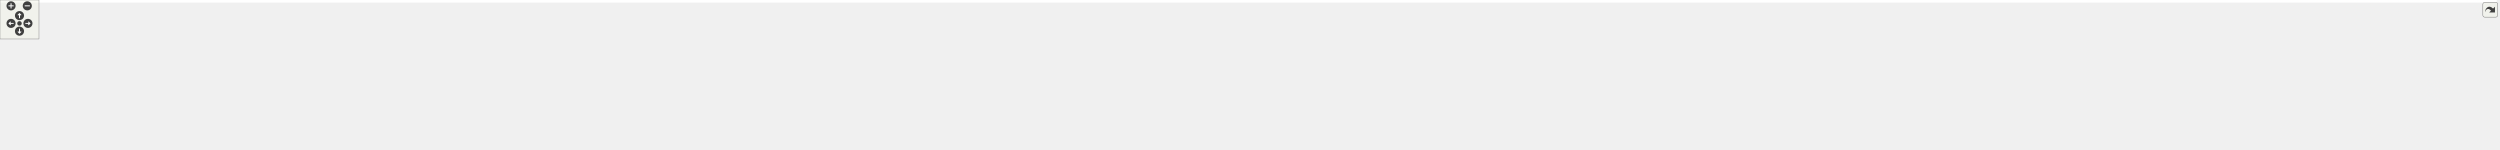
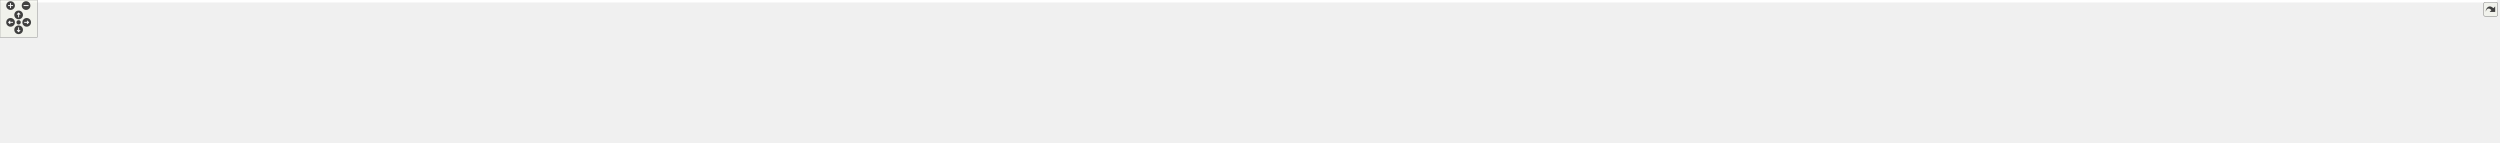
<svg xmlns="http://www.w3.org/2000/svg" xmlns:xlink="http://www.w3.org/1999/xlink" id="main" version="1.1" xml:space="preserve">
  <style type="text/css">
.edge:hover path { stroke: red; }
.edge:hover polygon { stroke: red; fill: red; }
</style>
  <defs>
    <circle id="rim" cx="0" cy="0" r="7" />
    <circle id="rim2" cx="0" cy="0" r="3.5" />
    <g id="zoomPlus">
      <use xlink:href="#rim" fill="#404040">
        <set attributeName="fill" to="#808080" begin="zoomplus.mouseover" end="zoomplus.mouseout" />
      </use>
      <path d="M-4,0h8M0,-4v8" fill="none" stroke="white" stroke-width="1.5" pointer-events="none" />
    </g>
    <g id="zoomMin">
      <use xlink:href="#rim" fill="#404040">
        <set attributeName="fill" to="#808080" begin="zoomminus.mouseover" end="zoomminus.mouseout" />
      </use>
      <path d="M-4,0h8" fill="none" stroke="white" stroke-width="1.5" pointer-events="none" />
    </g>
    <g id="dirArrow">
      <path fill="none" stroke="white" stroke-width="1.5" d="M0,-3.0v7 M-2.5,-0.5L0,-3.0L2.5,-0.5" />
    </g>
    <g id="resetDef">
      <use xlink:href="#rim2" fill="#404040">
        <set attributeName="fill" to="#808080" begin="reset.mouseover" end="reset.mouseout" />
      </use>
    </g>
  </defs>
  <svg id="graph" class="graph">
    <g id="viewport">
-       <polygon fill="white" stroke="transparent" points="-4,4 -4,-169 3842.5,-169 3842.5,4 -4,4" />
+       <polygon fill="white" stroke="transparent" points="-4,4 -4,-169 4021.5,-169 4021.5,4 -4,4" />
      <g id="node1" class="node">
        <g id="a_node1">
          <a xlink:title=" ">
-             <polygon fill="#bfbfbf" stroke="black" points="1614,-134.5 1614,-164.5 1760,-164.5 1760,-134.5 1614,-134.5" />
-             <text text-anchor="start" x="1622" y="-152.5" font-family="Helvetica,sans-Serif" font-size="10.00">include/d/d_com/d_com</text>
-             <text text-anchor="middle" x="1687" y="-141.5" font-family="Helvetica,sans-Serif" font-size="10.00">_inf_game/d_com_inf_game.h</text>
+             <polygon fill="#bfbfbf" stroke="black" points="1681,-134.5 1681,-164.5 1827,-164.5 1827,-134.5 1681,-134.5" />
+             <text text-anchor="start" x="1689" y="-152.5" font-family="Helvetica,sans-Serif" font-size="10.00">include/d/d_com/d_com</text>
+             <text text-anchor="middle" x="1754" y="-141.5" font-family="Helvetica,sans-Serif" font-size="10.00">_inf_game/d_com_inf_game.h</text>
          </a>
        </g>
      </g>
      <g id="node2" class="node">
        <g id="a_node2">
          <a xlink:href="d__attention_8cpp.html" target="_top" xlink:title=" ">
            <polygon fill="white" stroke="black" points="295.5,-6 295.5,-25 402.5,-25 402.5,-6 295.5,-6" />
            <text text-anchor="middle" x="349" y="-13" font-family="Helvetica,sans-Serif" font-size="10.00">src/d/d_attention.cpp</text>
          </a>
        </g>
      </g>
      <g id="edge1" class="edge">
-         <path fill="none" stroke="midnightblue" d="M1603.13,-148.54C1314.32,-148.27 376.19,-143.87 332,-98 312.65,-77.91 332.14,-41.79 342.9,-25.23" />
-         <polygon fill="midnightblue" stroke="midnightblue" points="1603.54,-152.04 1613.54,-148.55 1603.54,-145.04 1603.54,-152.04" />
+         <path fill="none" stroke="midnightblue" d="M1670.54,-148.7C1372.89,-148.99 378.65,-146.34 332,-98 312.63,-77.93 332.13,-41.8 342.9,-25.23" />
+         <polygon fill="midnightblue" stroke="midnightblue" points="1670.83,-152.2 1680.83,-148.68 1670.83,-145.2 1670.83,-152.2" />
      </g>
      <g id="node3" class="node">
        <g id="a_node3">
          <a xlink:href="d__camera_8cpp.html" target="_top" xlink:title=" ">
            <polygon fill="white" stroke="black" points="479,-73 479,-92 581,-92 581,-73 479,-73" />
            <text text-anchor="middle" x="530" y="-80" font-family="Helvetica,sans-Serif" font-size="10.00">src/d/d_camera.cpp</text>
          </a>
        </g>
      </g>
      <g id="edge2" class="edge">
-         <path fill="none" stroke="midnightblue" d="M1603.58,-146.51C1383.31,-140.97 789.66,-124.01 595,-98 584.57,-96.61 573.34,-94.37 563.2,-92.07" />
-         <polygon fill="midnightblue" stroke="midnightblue" points="1603.7,-150.02 1613.79,-146.77 1603.88,-143.02 1603.7,-150.02" />
+         <path fill="none" stroke="midnightblue" d="M1670.34,-146.77C1440.57,-141.7 803.07,-125.52 595,-98 584.45,-96.61 573.09,-94.34 562.87,-92.01" />
+         <polygon fill="midnightblue" stroke="midnightblue" points="1670.57,-150.27 1680.64,-146.99 1670.72,-143.27 1670.57,-150.27" />
      </g>
      <g id="node4" class="node">
        <g id="a_node4">
          <a xlink:href="d__com__inf__game_8cpp.html" target="_top" xlink:title=" ">
            <polygon fill="white" stroke="black" points="563.5,-0.5 563.5,-30.5 682.5,-30.5 682.5,-0.5 563.5,-0.5" />
            <text text-anchor="start" x="571.5" y="-18.5" font-family="Helvetica,sans-Serif" font-size="10.00">src/d/d_com/d_com_inf</text>
            <text text-anchor="middle" x="623" y="-7.5" font-family="Helvetica,sans-Serif" font-size="10.00">_game.cpp</text>
          </a>
        </g>
      </g>
      <g id="edge3" class="edge">
-         <path fill="none" stroke="midnightblue" d="M1603.44,-147.53C1359.37,-144.29 662.56,-132.09 628,-98 610.34,-80.58 614.49,-48.89 618.88,-30.58" />
-         <polygon fill="midnightblue" stroke="midnightblue" points="1603.62,-151.03 1613.67,-147.66 1603.72,-144.03 1603.62,-151.03" />
+         <path fill="none" stroke="midnightblue" d="M1670.47,-147.78C1415.95,-145.18 665.04,-134.44 628,-98 610.31,-80.6 614.47,-48.91 618.87,-30.59" />
+         <polygon fill="midnightblue" stroke="midnightblue" points="1670.73,-151.28 1680.77,-147.88 1670.8,-144.28 1670.73,-151.28" />
      </g>
      <g id="node5" class="node">
        <g id="a_node5">
          <a xlink:href="d__file__sel__info_8cpp.html" target="_top" xlink:title=" ">
            <polygon fill="white" stroke="black" points="789.5,-67.5 789.5,-97.5 878.5,-97.5 878.5,-67.5 789.5,-67.5" />
            <text text-anchor="start" x="797.5" y="-85.5" font-family="Helvetica,sans-Serif" font-size="10.00">src/d/d_file/d_file</text>
            <text text-anchor="middle" x="834" y="-74.5" font-family="Helvetica,sans-Serif" font-size="10.00">_sel_info.cpp</text>
          </a>
        </g>
      </g>
      <g id="edge4" class="edge">
-         <path fill="none" stroke="midnightblue" d="M1603.52,-148.67C1457.46,-147.76 1146.51,-140.44 888,-98 884.93,-97.5 881.79,-96.89 878.64,-96.22" />
-         <polygon fill="midnightblue" stroke="midnightblue" points="1603.72,-152.17 1613.74,-148.73 1603.76,-145.17 1603.72,-152.17" />
+         <path fill="none" stroke="midnightblue" d="M1670.35,-149.26C1515.09,-149.44 1172.31,-143.97 888,-98 884.93,-97.5 881.79,-96.91 878.64,-96.24" />
+         <polygon fill="midnightblue" stroke="midnightblue" points="1670.75,-152.76 1680.75,-149.24 1670.74,-145.76 1670.75,-152.76" />
      </g>
      <g id="node6" class="node">
        <g id="a_node6">
          <a xlink:href="d__item_8cpp.html" target="_top" xlink:title=" ">
            <polygon fill="white" stroke="black" points="700.5,-6 700.5,-25 821.5,-25 821.5,-6 700.5,-6" />
            <text text-anchor="middle" x="761" y="-13" font-family="Helvetica,sans-Serif" font-size="10.00">src/d/d_item/d_item.cpp</text>
          </a>
        </g>
      </g>
      <g id="edge5" class="edge">
-         <path fill="none" stroke="midnightblue" d="M1603.85,-146.53C1385.86,-141 812.38,-124.05 781,-98 759.14,-79.85 758.98,-42.06 760.14,-25.09" />
-         <polygon fill="midnightblue" stroke="midnightblue" points="1603.88,-150.03 1613.96,-146.78 1604.05,-143.03 1603.88,-150.03" />
+         <path fill="none" stroke="midnightblue" d="M1670.41,-146.85C1440.77,-141.97 815.02,-126.14 781,-98 759.11,-79.89 758.96,-42.08 760.14,-25.09" />
+         <polygon fill="midnightblue" stroke="midnightblue" points="1670.64,-150.36 1680.71,-147.07 1670.79,-143.36 1670.64,-150.36" />
      </g>
      <g id="node7" class="node">
        <g id="a_node7">
          <a xlink:href="d__kankyo__rain_8cpp.html" target="_top" xlink:title=" ">
            <polygon fill="white" stroke="black" points="896.5,-67.5 896.5,-97.5 1023.5,-97.5 1023.5,-67.5 896.5,-67.5" />
            <text text-anchor="start" x="904.5" y="-85.5" font-family="Helvetica,sans-Serif" font-size="10.00">src/d/d_kankyo/d_kankyo</text>
            <text text-anchor="middle" x="960" y="-74.5" font-family="Helvetica,sans-Serif" font-size="10.00">_rain.cpp</text>
          </a>
        </g>
      </g>
      <g id="edge6" class="edge">
-         <path fill="none" stroke="midnightblue" d="M1603.39,-145.23C1478.7,-139.64 1236.83,-126.01 1033,-98 1029.93,-97.58 1026.79,-97.11 1023.63,-96.6" />
-         <polygon fill="midnightblue" stroke="midnightblue" points="1603.48,-148.74 1613.63,-145.68 1603.79,-141.75 1603.48,-148.74" />
+         <path fill="none" stroke="midnightblue" d="M1670.53,-146.07C1535.87,-141.39 1262.55,-128.71 1033,-98 1029.93,-97.59 1026.79,-97.13 1023.62,-96.63" />
+         <polygon fill="midnightblue" stroke="midnightblue" points="1670.66,-149.58 1680.77,-146.42 1670.9,-142.58 1670.66,-149.58" />
      </g>
      <g id="node8" class="node">
        <g id="a_node8">
          <a xlink:href="d__kankyo__wether_8cpp.html" target="_top" xlink:title=" ">
            <polygon fill="white" stroke="black" points="1041.5,-67.5 1041.5,-97.5 1168.5,-97.5 1168.5,-67.5 1041.5,-67.5" />
            <text text-anchor="start" x="1049.5" y="-85.5" font-family="Helvetica,sans-Serif" font-size="10.00">src/d/d_kankyo/d_kankyo</text>
            <text text-anchor="middle" x="1105" y="-74.5" font-family="Helvetica,sans-Serif" font-size="10.00">_wether.cpp</text>
          </a>
        </g>
      </g>
      <g id="edge7" class="edge">
-         <path fill="none" stroke="midnightblue" d="M1603.67,-142.73C1502.61,-135.16 1327.25,-120.17 1178,-98 1174.93,-97.54 1171.8,-97.05 1168.64,-96.52" />
-         <polygon fill="midnightblue" stroke="midnightblue" points="1603.58,-146.23 1613.81,-143.48 1604.1,-139.25 1603.58,-146.23" />
+         <path fill="none" stroke="midnightblue" d="M1670.73,-144.05C1558.44,-137.39 1352.43,-122.89 1178,-98 1174.93,-97.56 1171.79,-97.08 1168.63,-96.56" />
+         <polygon fill="midnightblue" stroke="midnightblue" points="1670.78,-147.56 1680.97,-144.65 1671.19,-140.57 1670.78,-147.56" />
      </g>
      <g id="node9" class="node">
        <g id="a_node9">
          <a xlink:href="d__kankyo_8cpp.html" target="_top" xlink:title=" ">
            <polygon fill="white" stroke="black" points="1186.5,-73 1186.5,-92 1287.5,-92 1287.5,-73 1186.5,-73" />
            <text text-anchor="middle" x="1237" y="-80" font-family="Helvetica,sans-Serif" font-size="10.00">src/d/d_kankyo.cpp</text>
          </a>
        </g>
      </g>
      <g id="edge8" class="edge">
-         <path fill="none" stroke="midnightblue" d="M1603.26,-140.31C1524.01,-131.93 1401.89,-117.41 1297,-98 1288.04,-96.34 1278.42,-94.19 1269.56,-92.05" />
-         <polygon fill="midnightblue" stroke="midnightblue" points="1603.36,-143.84 1613.67,-141.4 1604.09,-136.88 1603.36,-143.84" />
+         <path fill="none" stroke="midnightblue" d="M1670.69,-142.49C1578.75,-135.12 1426.59,-120.72 1297,-98 1287.82,-96.39 1277.95,-94.2 1268.91,-92.01" />
+         <polygon fill="midnightblue" stroke="midnightblue" points="1670.53,-145.99 1680.78,-143.29 1671.09,-139.01 1670.53,-145.99" />
      </g>
      <g id="node10" class="node">
        <g id="a_node10">
          <a xlink:href="d__kantera__icon__meter_8cpp.html" target="_top" xlink:title=" ">
            <polygon fill="white" stroke="black" points="1305.5,-67.5 1305.5,-97.5 1412.5,-97.5 1412.5,-67.5 1305.5,-67.5" />
            <text text-anchor="start" x="1313.5" y="-85.5" font-family="Helvetica,sans-Serif" font-size="10.00">src/d/d_kantera_icon</text>
            <text text-anchor="middle" x="1359" y="-74.5" font-family="Helvetica,sans-Serif" font-size="10.00">_meter.cpp</text>
          </a>
        </g>
      </g>
      <g id="edge9" class="edge">
-         <path fill="none" stroke="midnightblue" d="M1603.84,-133.49C1551.54,-123.84 1482.71,-110.77 1422,-98 1418.92,-97.35 1415.77,-96.67 1412.59,-95.98" />
-         <polygon fill="midnightblue" stroke="midnightblue" points="1603.27,-136.94 1613.74,-135.31 1604.54,-130.06 1603.27,-136.94" />
+         <path fill="none" stroke="midnightblue" d="M1670.74,-137.61C1603.41,-128.37 1506.3,-114.09 1422,-98 1418.91,-97.41 1415.75,-96.78 1412.56,-96.12" />
+         <polygon fill="midnightblue" stroke="midnightblue" points="1670.49,-141.1 1680.87,-138.99 1671.43,-134.17 1670.49,-141.1" />
      </g>
      <g id="node11" class="node">
        <g id="a_node11">
          <a xlink:href="d__meter__button_8cpp.html" target="_top" xlink:title=" ">
            <polygon fill="white" stroke="black" points="1430.5,-67.5 1430.5,-97.5 1545.5,-97.5 1545.5,-67.5 1430.5,-67.5" />
            <text text-anchor="start" x="1438.5" y="-85.5" font-family="Helvetica,sans-Serif" font-size="10.00">src/d/d_meter/d_meter</text>
            <text text-anchor="middle" x="1488" y="-74.5" font-family="Helvetica,sans-Serif" font-size="10.00">_button.cpp</text>
          </a>
        </g>
      </g>
      <g id="edge10" class="edge">
-         <path fill="none" stroke="midnightblue" d="M1634.12,-131.23C1601.93,-120.71 1561.33,-107.45 1531.1,-97.58" />
-         <polygon fill="midnightblue" stroke="midnightblue" points="1633.23,-134.62 1643.82,-134.4 1635.4,-127.96 1633.23,-134.62" />
+         <path fill="none" stroke="midnightblue" d="M1686.69,-132.05C1643.2,-121.43 1587.2,-107.74 1545.75,-97.61" />
+         <polygon fill="midnightblue" stroke="midnightblue" points="1686.06,-135.5 1696.61,-134.48 1687.73,-128.7 1686.06,-135.5" />
      </g>
      <g id="node12" class="node">
        <g id="a_node12">
          <a xlink:href="d__meter__haihai_8cpp.html" target="_top" xlink:title=" ">
            <polygon fill="white" stroke="black" points="1563.5,-67.5 1563.5,-97.5 1678.5,-97.5 1678.5,-67.5 1563.5,-67.5" />
            <text text-anchor="start" x="1571.5" y="-85.5" font-family="Helvetica,sans-Serif" font-size="10.00">src/d/d_meter/d_meter</text>
            <text text-anchor="middle" x="1621" y="-74.5" font-family="Helvetica,sans-Serif" font-size="10.00">_haihai.cpp</text>
          </a>
        </g>
      </g>
      <g id="edge11" class="edge">
-         <path fill="none" stroke="midnightblue" d="M1665.49,-127.31C1655.59,-117.56 1644.11,-106.26 1635.29,-97.58" />
-         <polygon fill="midnightblue" stroke="midnightblue" points="1663.1,-129.87 1672.68,-134.4 1668.01,-124.89 1663.1,-129.87" />
+         <path fill="none" stroke="midnightblue" d="M1716.13,-129.99C1695.05,-119.69 1669.22,-107.07 1649.8,-97.58" />
+         <polygon fill="midnightblue" stroke="midnightblue" points="1714.62,-133.15 1725.14,-134.4 1717.69,-126.86 1714.62,-133.15" />
      </g>
      <g id="node13" class="node">
        <g id="a_node13">
          <a xlink:href="d__meter__hakusha_8cpp.html" target="_top" xlink:title=" ">
            <polygon fill="white" stroke="black" points="1696.5,-67.5 1696.5,-97.5 1811.5,-97.5 1811.5,-67.5 1696.5,-67.5" />
            <text text-anchor="start" x="1704.5" y="-85.5" font-family="Helvetica,sans-Serif" font-size="10.00">src/d/d_meter/d_meter</text>
            <text text-anchor="middle" x="1754" y="-74.5" font-family="Helvetica,sans-Serif" font-size="10.00">_hakusha.cpp</text>
          </a>
        </g>
      </g>
      <g id="edge12" class="edge">
-         <path fill="none" stroke="midnightblue" d="M1708.84,-127.31C1718.89,-117.56 1730.54,-106.26 1739.49,-97.58" />
-         <polygon fill="midnightblue" stroke="midnightblue" points="1706.28,-124.92 1701.54,-134.4 1711.15,-129.94 1706.28,-124.92" />
+         <path fill="none" stroke="midnightblue" d="M1754,-124.11C1754,-115.15 1754,-105.32 1754,-97.58" />
+         <polygon fill="midnightblue" stroke="midnightblue" points="1750.5,-124.4 1754,-134.4 1757.5,-124.4 1750.5,-124.4" />
      </g>
      <g id="node14" class="node">
        <g id="a_node14">
          <a xlink:href="d__meter__map_8cpp.html" target="_top" xlink:title=" ">
            <polygon fill="white" stroke="black" points="1829.5,-67.5 1829.5,-97.5 1944.5,-97.5 1944.5,-67.5 1829.5,-67.5" />
            <text text-anchor="start" x="1837.5" y="-85.5" font-family="Helvetica,sans-Serif" font-size="10.00">src/d/d_meter/d_meter</text>
            <text text-anchor="middle" x="1887" y="-74.5" font-family="Helvetica,sans-Serif" font-size="10.00">_map.cpp</text>
          </a>
        </g>
      </g>
      <g id="edge13" class="edge">
-         <path fill="none" stroke="midnightblue" d="M1740.15,-131.23C1772.5,-120.71 1813.31,-107.45 1843.69,-97.58" />
-         <polygon fill="midnightblue" stroke="midnightblue" points="1738.83,-127.98 1730.4,-134.4 1740.99,-134.63 1738.83,-127.98" />
+         <path fill="none" stroke="midnightblue" d="M1791.87,-129.99C1812.95,-119.69 1838.78,-107.07 1858.2,-97.58" />
+         <polygon fill="midnightblue" stroke="midnightblue" points="1790.31,-126.86 1782.86,-134.4 1793.38,-133.15 1790.31,-126.86" />
      </g>
      <g id="node15" class="node">
        <g id="a_node15">
          <a xlink:href="d__meter__string_8cpp.html" target="_top" xlink:title=" ">
            <polygon fill="white" stroke="black" points="1962.5,-67.5 1962.5,-97.5 2077.5,-97.5 2077.5,-67.5 1962.5,-67.5" />
            <text text-anchor="start" x="1970.5" y="-85.5" font-family="Helvetica,sans-Serif" font-size="10.00">src/d/d_meter/d_meter</text>
            <text text-anchor="middle" x="2020" y="-74.5" font-family="Helvetica,sans-Serif" font-size="10.00">_string.cpp</text>
          </a>
        </g>
      </g>
      <g id="edge14" class="edge">
-         <path fill="none" stroke="midnightblue" d="M1770.19,-133.41C1822.93,-123.69 1892.56,-110.56 1954,-98 1956.76,-97.44 1959.58,-96.85 1962.43,-96.25" />
-         <polygon fill="midnightblue" stroke="midnightblue" points="1769.41,-130 1760.21,-135.25 1770.68,-136.88 1769.41,-130" />
+         <path fill="none" stroke="midnightblue" d="M1821.31,-132.05C1864.8,-121.43 1920.8,-107.74 1962.25,-97.61" />
+         <polygon fill="midnightblue" stroke="midnightblue" points="1820.27,-128.7 1811.39,-134.48 1821.94,-135.5 1820.27,-128.7" />
      </g>
      <g id="node16" class="node">
        <g id="a_node16">
          <a xlink:href="d__meter2__draw_8cpp.html" target="_top" xlink:title=" ">
            <polygon fill="white" stroke="black" points="2095.5,-67.5 2095.5,-97.5 2220.5,-97.5 2220.5,-67.5 2095.5,-67.5" />
            <text text-anchor="start" x="2103.5" y="-85.5" font-family="Helvetica,sans-Serif" font-size="10.00">src/d/d_meter2/d_meter2</text>
            <text text-anchor="middle" x="2158" y="-74.5" font-family="Helvetica,sans-Serif" font-size="10.00">_draw.cpp</text>
          </a>
        </g>
      </g>
      <g id="edge15" class="edge">
-         <path fill="none" stroke="midnightblue" d="M1770.38,-139.84C1851.48,-130.97 1978.05,-115.98 2087,-98 2089.73,-97.55 2092.52,-97.07 2095.33,-96.57" />
-         <polygon fill="midnightblue" stroke="midnightblue" points="1769.8,-136.38 1760.23,-140.94 1770.55,-143.34 1769.8,-136.38" />
+         <path fill="none" stroke="midnightblue" d="M1837.41,-137.05C1904.88,-127.5 2002.26,-113.07 2087,-98 2089.73,-97.52 2092.51,-97.01 2095.31,-96.48" />
+         <polygon fill="midnightblue" stroke="midnightblue" points="1836.67,-133.62 1827.26,-138.48 1837.65,-140.55 1836.67,-133.62" />
      </g>
      <g id="node17" class="node">
        <g id="a_node17">
          <a xlink:href="d__meter2__info_8cpp.html" target="_top" xlink:title=" ">
            <polygon fill="white" stroke="black" points="2238.5,-67.5 2238.5,-97.5 2363.5,-97.5 2363.5,-67.5 2238.5,-67.5" />
            <text text-anchor="start" x="2246.5" y="-85.5" font-family="Helvetica,sans-Serif" font-size="10.00">src/d/d_meter2/d_meter2</text>
            <text text-anchor="middle" x="2301" y="-74.5" font-family="Helvetica,sans-Serif" font-size="10.00">_info.cpp</text>
          </a>
        </g>
      </g>
      <g id="edge16" class="edge">
-         <path fill="none" stroke="midnightblue" d="M1770.27,-143.58C1877.13,-136.62 2068.05,-122 2230,-98 2232.74,-97.59 2235.53,-97.15 2238.35,-96.68" />
-         <polygon fill="midnightblue" stroke="midnightblue" points="1769.95,-140.09 1760.2,-144.23 1770.4,-147.08 1769.95,-140.09" />
+         <path fill="none" stroke="midnightblue" d="M1837.42,-142.08C1932.7,-134.19 2093.12,-119.19 2230,-98 2232.74,-97.58 2235.52,-97.12 2238.34,-96.64" />
+         <polygon fill="midnightblue" stroke="midnightblue" points="1836.95,-138.61 1827.27,-142.92 1837.52,-145.59 1836.95,-138.61" />
      </g>
      <g id="node18" class="node">
        <g id="a_node18">
          <a xlink:href="d__meter2_8cpp.html" target="_top" xlink:title=" ">
            <polygon fill="white" stroke="black" points="2382,-73 2382,-92 2482,-92 2482,-73 2382,-73" />
            <text text-anchor="middle" x="2432" y="-80" font-family="Helvetica,sans-Serif" font-size="10.00">src/d/d_meter2.cpp</text>
          </a>
        </g>
      </g>
      <g id="edge17" class="edge">
-         <path fill="none" stroke="midnightblue" d="M1770.3,-146.86C1899.92,-143.3 2157.39,-132.18 2373,-98 2382.38,-96.51 2392.45,-94.28 2401.58,-92.01" />
-         <polygon fill="midnightblue" stroke="midnightblue" points="1769.96,-143.37 1760.06,-147.13 1770.15,-150.36 1769.96,-143.37" />
+         <path fill="none" stroke="midnightblue" d="M1837.52,-145.91C1956.92,-141.26 2182.98,-128.9 2373,-98 2382.27,-96.49 2392.22,-94.28 2401.26,-92.04" />
+         <polygon fill="midnightblue" stroke="midnightblue" points="1837.21,-142.42 1827.35,-146.3 1837.48,-149.42 1837.21,-142.42" />
      </g>
      <g id="node19" class="node">
        <g id="a_node19">
          <a xlink:href="d__save_8cpp.html" target="_top" xlink:title=" ">
            <polygon fill="white" stroke="black" points="2500.5,-73 2500.5,-92 2625.5,-92 2625.5,-73 2500.5,-73" />
            <text text-anchor="middle" x="2563" y="-80" font-family="Helvetica,sans-Serif" font-size="10.00">src/d/d_save/d_save.cpp</text>
          </a>
        </g>
      </g>
      <g id="edge18" class="edge">
-         <path fill="none" stroke="midnightblue" d="M1770.47,-146.99C1916.92,-143.51 2229.48,-132.38 2491,-98 2502.25,-96.52 2514.38,-94.32 2525.42,-92.07" />
-         <polygon fill="midnightblue" stroke="midnightblue" points="1770.13,-143.5 1760.21,-147.23 1770.29,-150.5 1770.13,-143.5" />
+         <path fill="none" stroke="midnightblue" d="M1837.02,-146.34C1973.85,-141.98 2255.08,-129.7 2491,-98 2502.25,-96.49 2514.38,-94.28 2525.41,-92.03" />
+         <polygon fill="midnightblue" stroke="midnightblue" points="1836.91,-142.84 1827.02,-146.65 1837.12,-149.83 1836.91,-142.84" />
      </g>
      <g id="node20" class="node">
        <g id="a_node20">
          <a xlink:href="d__save__HIO_8cpp.html" target="_top" xlink:title=" ">
            <polygon fill="white" stroke="black" points="2643.5,-67.5 2643.5,-97.5 2750.5,-97.5 2750.5,-67.5 2643.5,-67.5" />
            <text text-anchor="start" x="2651.5" y="-85.5" font-family="Helvetica,sans-Serif" font-size="10.00">src/d/d_save/d_save</text>
            <text text-anchor="middle" x="2697" y="-74.5" font-family="Helvetica,sans-Serif" font-size="10.00">_HIO.cpp</text>
          </a>
        </g>
      </g>
      <g id="edge19" class="edge">
-         <path fill="none" stroke="midnightblue" d="M1770.39,-148.98C1936.05,-148.86 2317.95,-143.16 2635,-98 2637.74,-97.61 2640.53,-97.16 2643.34,-96.66" />
-         <polygon fill="midnightblue" stroke="midnightblue" points="1770.27,-145.48 1760.27,-148.98 1770.28,-152.48 1770.27,-145.48" />
+         <path fill="none" stroke="midnightblue" d="M1837.29,-148.5C1994.2,-147.43 2344.01,-140.05 2635,-98 2637.74,-97.6 2640.53,-97.15 2643.34,-96.65" />
+         <polygon fill="midnightblue" stroke="midnightblue" points="1837.21,-145 1827.23,-148.56 1837.25,-152 1837.21,-145" />
      </g>
      <g id="node21" class="node">
        <g id="a_node21">
          <a xlink:href="d__stage_8cpp.html" target="_top" xlink:title=" ">
            <polygon fill="white" stroke="black" points="2769,-73 2769,-92 2863,-92 2863,-73 2769,-73" />
            <text text-anchor="middle" x="2816" y="-80" font-family="Helvetica,sans-Serif" font-size="10.00">src/d/d_stage.cpp</text>
          </a>
        </g>
      </g>
      <g id="edge20" class="edge">
-         <path fill="none" stroke="midnightblue" d="M1770.18,-146.8C1987.67,-142.02 2569.53,-126.83 2760,-98 2769.14,-96.62 2778.94,-94.36 2787.75,-92.03" />
-         <polygon fill="midnightblue" stroke="midnightblue" points="1770.02,-143.31 1760.1,-147.02 1770.18,-150.31 1770.02,-143.31" />
+         <path fill="none" stroke="midnightblue" d="M1837.4,-146.5C2045.39,-141.15 2582.99,-125.07 2760,-98 2769.13,-96.6 2778.93,-94.34 2787.74,-92.01" />
+         <polygon fill="midnightblue" stroke="midnightblue" points="1837.06,-143 1827.16,-146.76 1837.24,-150 1837.06,-143" />
      </g>
      <g id="node22" class="node">
        <g id="a_node22">
          <a xlink:href="f__pc__manager_8cpp.html" target="_top" xlink:title=" ">
            <polygon fill="white" stroke="black" points="0,-6 0,-25 140,-25 140,-6 0,-6" />
            <text text-anchor="middle" x="70" y="-13" font-family="Helvetica,sans-Serif" font-size="10.00">src/f/f_pc/f_pc_manager.cpp</text>
          </a>
        </g>
      </g>
      <g id="edge21" class="edge">
-         <path fill="none" stroke="midnightblue" d="M1603.75,-147.33C1294.66,-142.79 227.24,-125.21 160,-98 121.5,-82.42 88.96,-42.56 76,-25.01" />
-         <polygon fill="midnightblue" stroke="midnightblue" points="1603.94,-150.84 1613.99,-147.48 1604.04,-143.84 1603.94,-150.84" />
+         <path fill="none" stroke="midnightblue" d="M1670.83,-147.45C1353.13,-143.25 230.48,-126.46 160,-98 121.49,-82.45 88.96,-42.57 76,-25.01" />
+         <polygon fill="midnightblue" stroke="midnightblue" points="1670.84,-150.95 1680.89,-147.59 1670.94,-143.96 1670.84,-150.95" />
      </g>
      <g id="node23" class="node">
        <g id="a_node23">
          <a xlink:href="m__Do__audio_8cpp.html" target="_top" xlink:title=" ">
            <polygon fill="white" stroke="black" points="2881,-73 2881,-92 3015,-92 3015,-73 2881,-73" />
            <text text-anchor="middle" x="2948" y="-80" font-family="Helvetica,sans-Serif" font-size="10.00">src/m_Do/m_Do_audio.cpp</text>
          </a>
        </g>
      </g>
      <g id="edge22" class="edge">
-         <path fill="none" stroke="midnightblue" d="M1770.22,-149.12C1964.08,-149.64 2460.56,-145.76 2872,-98 2884.14,-96.59 2897.26,-94.35 2909.11,-92.05" />
-         <polygon fill="midnightblue" stroke="midnightblue" points="1770.12,-145.62 1760.11,-149.08 1770.1,-152.62 1770.12,-145.62" />
+         <path fill="none" stroke="midnightblue" d="M1837.48,-148.81C2023.77,-148.61 2487.3,-143.15 2872,-98 2884.14,-96.58 2897.25,-94.33 2909.11,-92.03" />
+         <polygon fill="midnightblue" stroke="midnightblue" points="1837.21,-145.31 1827.22,-148.81 1837.22,-152.31 1837.21,-145.31" />
      </g>
      <g id="node24" class="node">
        <g id="a_node24">
          <a xlink:href="m__Do__main_8cpp.html" target="_top" xlink:title=" ">
            <polygon fill="white" stroke="black" points="3033.5,-73 3033.5,-92 3164.5,-92 3164.5,-73 3033.5,-73" />
            <text text-anchor="middle" x="3099" y="-80" font-family="Helvetica,sans-Serif" font-size="10.00">src/m_Do/m_Do_main.cpp</text>
          </a>
        </g>
      </g>
      <g id="edge23" class="edge">
-         <path fill="none" stroke="midnightblue" d="M1770.46,-147.02C2023.46,-142.28 2779.46,-126.09 3024,-98 3036.12,-96.61 3049.22,-94.34 3061.02,-92.01" />
-         <polygon fill="midnightblue" stroke="midnightblue" points="1770.16,-143.53 1760.23,-147.21 1770.29,-150.53 1770.16,-143.53" />
+         <path fill="none" stroke="midnightblue" d="M1837.45,-146.83C2081.81,-141.68 2793.05,-124.76 3024,-98 3035.99,-96.61 3048.93,-94.38 3060.63,-92.07" />
+         <polygon fill="midnightblue" stroke="midnightblue" points="1837.14,-143.34 1827.22,-147.05 1837.29,-150.34 1837.14,-143.34" />
      </g>
      <g id="node25" class="node">
        <g id="a_node25">
          <a xlink:href="Z2EnvSeMgr_8cpp.html" target="_top" xlink:title=" ">
            <polygon fill="white" stroke="black" points="3182.5,-73 3182.5,-92 3343.5,-92 3343.5,-73 3182.5,-73" />
            <text text-anchor="middle" x="3263" y="-80" font-family="Helvetica,sans-Serif" font-size="10.00">libs/Z2AudioLib/Z2EnvSeMgr.cpp</text>
          </a>
        </g>
      </g>
      <g id="edge24" class="edge">
-         <path fill="none" stroke="midnightblue" d="M1770.32,-147.07C2041.7,-142.2 2898.45,-125.01 3174,-98 3188.18,-96.61 3203.52,-94.38 3217.41,-92.07" />
-         <polygon fill="midnightblue" stroke="midnightblue" points="1770.09,-143.57 1760.15,-147.25 1770.21,-150.57 1770.09,-143.57" />
+         <path fill="none" stroke="midnightblue" d="M1837.14,-149.19C2056.36,-150.23 2668.04,-148.01 3174,-98 3188.18,-96.6 3203.52,-94.36 3217.41,-92.06" />
+         <polygon fill="midnightblue" stroke="midnightblue" points="1837.02,-145.69 1827,-149.14 1836.98,-152.69 1837.02,-145.69" />
      </g>
      <g id="node26" class="node">
        <g id="a_node26">
-           <a xlink:href="Z2SceneMgr_8cpp.html" target="_top" xlink:title=" ">
-             <polygon fill="white" stroke="black" points="3361.5,-73 3361.5,-92 3522.5,-92 3522.5,-73 3361.5,-73" />
-             <text text-anchor="middle" x="3442" y="-80" font-family="Helvetica,sans-Serif" font-size="10.00">libs/Z2AudioLib/Z2SceneMgr.cpp</text>
+           <a xlink:href="Z2LinkMgr_8cpp.html" target="_top" xlink:title=" ">
+             <polygon fill="white" stroke="black" points="3362,-73 3362,-92 3514,-92 3514,-73 3362,-73" />
+             <text text-anchor="middle" x="3438" y="-80" font-family="Helvetica,sans-Serif" font-size="10.00">libs/Z2AudioLib/Z2LinkMgr.cpp</text>
          </a>
        </g>
      </g>
      <g id="edge25" class="edge">
-         <path fill="none" stroke="midnightblue" d="M1770.25,-147.42C2062.49,-143.42 3040.76,-128.04 3353,-98 3367.34,-96.62 3382.86,-94.36 3396.87,-92.03" />
-         <polygon fill="midnightblue" stroke="midnightblue" points="1770.09,-143.93 1760.14,-147.56 1770.19,-150.92 1770.09,-143.93" />
+         <path fill="none" stroke="midnightblue" d="M1837.72,-147.38C2122.83,-143.31 3054.78,-128 3353,-98 3366.7,-96.62 3381.54,-94.36 3394.91,-92.03" />
+         <polygon fill="midnightblue" stroke="midnightblue" points="1837.39,-143.88 1827.45,-147.52 1837.49,-150.88 1837.39,-143.88" />
      </g>
      <g id="node27" class="node">
        <g id="a_node27">
-           <a xlink:href="Z2LinkMgr_8cpp.html" target="_top" xlink:title=" ">
-             <polygon fill="white" stroke="black" points="3541,-73 3541,-92 3693,-92 3693,-73 3541,-73" />
-             <text text-anchor="middle" x="3617" y="-80" font-family="Helvetica,sans-Serif" font-size="10.00">libs/Z2AudioLib/Z2LinkMgr.cpp</text>
+           <a xlink:href="Z2SceneMgr_8cpp.html" target="_top" xlink:title=" ">
+             <polygon fill="white" stroke="black" points="3532.5,-73 3532.5,-92 3693.5,-92 3693.5,-73 3532.5,-73" />
+             <text text-anchor="middle" x="3613" y="-80" font-family="Helvetica,sans-Serif" font-size="10.00">libs/Z2AudioLib/Z2SceneMgr.cpp</text>
          </a>
        </g>
      </g>
      <g id="edge26" class="edge">
-         <path fill="none" stroke="midnightblue" d="M1770.34,-147.79C2082.58,-144.88 3183.09,-132.36 3532,-98 3545.71,-96.65 3560.54,-94.4 3573.92,-92.07" />
-         <polygon fill="midnightblue" stroke="midnightblue" points="1769.97,-144.29 1760.01,-147.88 1770.04,-151.29 1769.97,-144.29" />
+         <path fill="none" stroke="midnightblue" d="M1837.22,-147.57C2140.98,-143.97 3189.55,-129.48 3523,-98 3537.5,-96.63 3553.2,-94.37 3567.36,-92.04" />
+         <polygon fill="midnightblue" stroke="midnightblue" points="1837.12,-144.08 1827.16,-147.69 1837.2,-151.07 1837.12,-144.08" />
      </g>
      <g id="node28" class="node">
        <g id="a_node28">
-           <a xlink:href="Z2StatusMgr_8cpp.html" target="_top" xlink:title=" ">
-             <polygon fill="white" stroke="black" points="3711.5,-67.5 3711.5,-97.5 3838.5,-97.5 3838.5,-67.5 3711.5,-67.5" />
-             <text text-anchor="start" x="3719.5" y="-85.5" font-family="Helvetica,sans-Serif" font-size="10.00">libs/Z2AudioLib/Z2Status</text>
-             <text text-anchor="middle" x="3775" y="-74.5" font-family="Helvetica,sans-Serif" font-size="10.00">Mgr.cpp</text>
+           <a xlink:href="Z2SoundMgr_8cpp.html" target="_top" xlink:title=" ">
+             <polygon fill="white" stroke="black" points="3711.5,-73 3711.5,-92 3872.5,-92 3872.5,-73 3711.5,-73" />
+             <text text-anchor="middle" x="3792" y="-80" font-family="Helvetica,sans-Serif" font-size="10.00">libs/Z2AudioLib/Z2SoundMgr.cpp</text>
          </a>
        </g>
      </g>
      <g id="edge27" class="edge">
-         <path fill="none" stroke="midnightblue" d="M1770.46,-148.31C2100.96,-147.27 3318.58,-140.57 3702,-98 3705.08,-97.66 3708.23,-97.25 3711.4,-96.8" />
-         <polygon fill="midnightblue" stroke="midnightblue" points="1770,-144.81 1760.01,-148.34 1770.02,-151.81 1770,-144.81" />
+         <path fill="none" stroke="midnightblue" d="M1837.4,-147.85C2160.82,-145.08 3332.54,-132.82 3703,-98 3717.34,-96.65 3732.87,-94.4 3746.88,-92.07" />
+         <polygon fill="midnightblue" stroke="midnightblue" points="1837.14,-144.35 1827.17,-147.93 1837.2,-151.35 1837.14,-144.35" />
      </g>
      <g id="node29" class="node">
        <g id="a_node29">
+           <a xlink:href="Z2StatusMgr_8cpp.html" target="_top" xlink:title=" ">
+             <polygon fill="white" stroke="black" points="3890.5,-67.5 3890.5,-97.5 4017.5,-97.5 4017.5,-67.5 3890.5,-67.5" />
+             <text text-anchor="start" x="3898.5" y="-85.5" font-family="Helvetica,sans-Serif" font-size="10.00">libs/Z2AudioLib/Z2Status</text>
+             <text text-anchor="middle" x="3954" y="-74.5" font-family="Helvetica,sans-Serif" font-size="10.00">Mgr.cpp</text>
+           </a>
+         </g>
+       </g>
+       <g id="edge28" class="edge">
+         <path fill="none" stroke="midnightblue" d="M1837.32,-148.47C2179.16,-148.05 3475.24,-143.43 3882,-98 3884.79,-97.69 3887.63,-97.32 3890.49,-96.92" />
+         <polygon fill="midnightblue" stroke="midnightblue" points="1837.24,-144.97 1827.24,-148.48 1837.25,-151.97 1837.24,-144.97" />
+       </g>
+       <g id="node30" class="node">
+         <g id="a_node30">
          <a xlink:href="d__a__alink_8h.html" target="_top" xlink:title=" ">
            <polygon fill="white" stroke="black" points="341.5,-67.5 341.5,-97.5 460.5,-97.5 460.5,-67.5 341.5,-67.5" />
            <text text-anchor="start" x="349.5" y="-85.5" font-family="Helvetica,sans-Serif" font-size="10.00">include/d/d_a/d_a_alink</text>
            <text text-anchor="middle" x="401" y="-74.5" font-family="Helvetica,sans-Serif" font-size="10.00">/d_a_alink.h</text>
          </a>
        </g>
      </g>
-       <g id="edge28" class="edge">
-         <path fill="none" stroke="midnightblue" d="M1603.34,-146.83C1365.75,-141.82 689.94,-125.48 470,-98 466.96,-97.62 463.86,-97.18 460.74,-96.69" />
-         <polygon fill="midnightblue" stroke="midnightblue" points="1603.57,-150.34 1613.64,-147.05 1603.72,-143.34 1603.57,-150.34" />
-       </g>
-       <g id="node32" class="node">
-         <g id="a_node32">
+       <g id="edge29" class="edge">
+         <path fill="none" stroke="midnightblue" d="M1670.47,-147.05C1424.18,-142.47 703.54,-126.92 470,-98 466.96,-97.62 463.86,-97.18 460.74,-96.69" />
+         <polygon fill="midnightblue" stroke="midnightblue" points="1670.72,-150.55 1680.79,-147.24 1670.85,-143.55 1670.72,-150.55" />
+       </g>
+       <g id="node33" class="node">
+         <g id="a_node33">
          <a xlink:href="d__item_8h.html" target="_top" xlink:title=" ">
            <polygon fill="white" stroke="black" points="637,-67.5 637,-97.5 733,-97.5 733,-67.5 637,-67.5" />
            <text text-anchor="start" x="645" y="-85.5" font-family="Helvetica,sans-Serif" font-size="10.00">include/d/d_item/d</text>
            <text text-anchor="middle" x="685" y="-74.5" font-family="Helvetica,sans-Serif" font-size="10.00">_item/d_item.h</text>
          </a>
        </g>
      </g>
-       <g id="edge33" class="edge">
-         <path fill="none" stroke="midnightblue" d="M1603.69,-148.93C1439.1,-148.69 1060.98,-142.79 747,-98 742.51,-97.36 737.87,-96.55 733.24,-95.65" />
-         <polygon fill="midnightblue" stroke="midnightblue" points="1603.74,-152.43 1613.74,-148.94 1603.75,-145.43 1603.74,-152.43" />
-       </g>
-       <g id="node33" class="node">
-         <g id="a_node33">
+       <g id="edge34" class="edge">
+         <path fill="none" stroke="midnightblue" d="M1670.87,-149.36C1497.95,-150.05 1087.32,-145.93 747,-98 742.51,-97.37 737.87,-96.57 733.24,-95.67" />
+         <polygon fill="midnightblue" stroke="midnightblue" points="1670.93,-152.86 1680.91,-149.31 1670.9,-145.86 1670.93,-152.86" />
+       </g>
+       <g id="node34" class="node">
+         <g id="a_node34">
          <a xlink:href="f__pc__manager_8h.html" target="_top" xlink:title=" ">
            <polygon fill="white" stroke="black" points="169.5,-67.5 169.5,-97.5 266.5,-97.5 266.5,-67.5 169.5,-67.5" />
            <text text-anchor="start" x="177.5" y="-85.5" font-family="Helvetica,sans-Serif" font-size="10.00">include/f/f_pc/f_pc</text>
            <text text-anchor="middle" x="218" y="-74.5" font-family="Helvetica,sans-Serif" font-size="10.00">_manager.h</text>
          </a>
        </g>
      </g>
-       <g id="edge36" class="edge">
-         <path fill="none" stroke="midnightblue" d="M1603.49,-147.01C1344.04,-142.12 554.08,-125.33 299,-98 288.49,-96.87 277.29,-95.19 266.67,-93.36" />
-         <polygon fill="midnightblue" stroke="midnightblue" points="1603.54,-150.51 1613.6,-147.19 1603.67,-143.51 1603.54,-150.51" />
-       </g>
-       <g id="edge29" class="edge">
+       <g id="edge37" class="edge">
+         <path fill="none" stroke="midnightblue" d="M1670.61,-147.17C1403.01,-142.65 567.78,-126.57 299,-98 288.49,-96.88 277.28,-95.2 266.67,-93.37" />
+         <polygon fill="midnightblue" stroke="midnightblue" points="1670.59,-150.67 1680.65,-147.34 1670.71,-143.67 1670.59,-150.67" />
+       </g>
+       <g id="edge30" class="edge">
        <path fill="none" stroke="midnightblue" d="M383.25,-59.32C373.88,-47.6 362.91,-33.88 355.96,-25.19" />
        <polygon fill="midnightblue" stroke="midnightblue" points="380.74,-61.77 389.72,-67.4 386.2,-57.4 380.74,-61.77" />
      </g>
-       <g id="node30" class="node">
-         <g id="a_node30">
+       <g id="node31" class="node">
+         <g id="a_node31">
          <a xlink:href="d__a__alink_8cpp.html" target="_top" xlink:title=" ">
            <polygon fill="white" stroke="black" points="158.5,-6 158.5,-25 277.5,-25 277.5,-6 158.5,-6" />
            <text text-anchor="middle" x="218" y="-13" font-family="Helvetica,sans-Serif" font-size="10.00">src/d/d_a/d_a_alink.cpp</text>
          </a>
        </g>
      </g>
-       <g id="edge30" class="edge">
+       <g id="edge31" class="edge">
        <path fill="none" stroke="midnightblue" d="M351.58,-63.95C316.04,-51.32 269.66,-34.85 241.95,-25.01" />
        <polygon fill="midnightblue" stroke="midnightblue" points="350.7,-67.35 361.29,-67.4 353.04,-60.75 350.7,-67.35" />
      </g>
-       <g id="node31" class="node">
-         <g id="a_node31">
+       <g id="node32" class="node">
+         <g id="a_node32">
          <a xlink:href="d__a__player_8h.html" target="_top" xlink:title=" ">
            <polygon fill="white" stroke="black" points="421,-0.5 421,-30.5 545,-30.5 545,-0.5 421,-0.5" />
            <text text-anchor="start" x="429" y="-18.5" font-family="Helvetica,sans-Serif" font-size="10.00">include/d/d_a/d_a_player</text>
            <text text-anchor="middle" x="483" y="-7.5" font-family="Helvetica,sans-Serif" font-size="10.00">/d_a_player.h</text>
          </a>
        </g>
      </g>
-       <g id="edge31" class="edge">
+       <g id="edge32" class="edge">
        <path fill="none" stroke="midnightblue" d="M421.02,-60.6C432.7,-50.78 447.35,-39.34 459.57,-30.58" />
        <polygon fill="midnightblue" stroke="midnightblue" points="418.41,-58.22 413.11,-67.4 422.98,-63.53 418.41,-58.22" />
      </g>
-       <g id="edge32" class="edge">
+       <g id="edge33" class="edge">
        <path fill="none" stroke="midnightblue" d="M463.02,-37.37C451.35,-47.18 436.69,-58.62 424.47,-67.4" />
        <polygon fill="midnightblue" stroke="midnightblue" points="465.62,-39.75 470.92,-30.58 461.05,-34.45 465.62,-39.75" />
      </g>
-       <g id="edge34" class="edge">
+       <g id="edge35" class="edge">
        <path fill="none" stroke="midnightblue" d="M664.52,-60.02C655.28,-50.34 644.63,-39.17 636.43,-30.58" />
        <polygon fill="midnightblue" stroke="midnightblue" points="662.11,-62.58 671.55,-67.4 667.18,-57.74 662.11,-62.58" />
      </g>
-       <g id="edge35" class="edge">
+       <g id="edge36" class="edge">
        <path fill="none" stroke="midnightblue" d="M709.35,-60.67C723.39,-48.67 740.28,-34.22 750.83,-25.19" />
        <polygon fill="midnightblue" stroke="midnightblue" points="706.82,-58.24 701.49,-67.4 711.37,-63.56 706.82,-58.24" />
      </g>
-       <g id="edge37" class="edge">
+       <g id="edge38" class="edge">
        <path fill="none" stroke="midnightblue" d="M176.55,-63.3C148.01,-50.76 111.4,-34.68 89.37,-25.01" />
        <polygon fill="midnightblue" stroke="midnightblue" points="175.32,-66.58 185.89,-67.4 178.14,-60.17 175.32,-66.58" />
      </g>
-       <g id="edge38" class="edge">
+       <g id="edge39" class="edge">
        <path fill="none" stroke="midnightblue" d="M218,-57.25C218,-46.02 218,-33.38 218,-25.19" />
        <polygon fill="midnightblue" stroke="midnightblue" points="214.5,-57.4 218,-67.4 221.5,-57.4 214.5,-57.4" />
      </g>
    </g>
  </svg>
  <g id="navigator" transform="translate(0 0)" fill="#404254">
    <rect fill="#f2f5e9" fill-opacity="0.5" stroke="#606060" stroke-width=".5" x="0" y="0" width="60" height="60" />
    <use id="zoomplus" xlink:href="#zoomPlus" x="17" y="9" />
    <use id="zoomminus" xlink:href="#zoomMin" x="42" y="9" />
    <use id="reset" xlink:href="#resetDef" x="30" y="36" />
    <g id="arrowUp" xlink:href="#dirArrow" transform="translate(30 24)">
      <use xlink:href="#rim" fill="#404040">
        <set attributeName="fill" to="#808080" begin="arrowUp.mouseover" end="arrowUp.mouseout" />
      </use>
      <path fill="none" stroke="white" stroke-width="1.5" d="M0,-3.0v7 M-2.5,-0.5L0,-3.0L2.5,-0.5" />
    </g>
    <g id="arrowRight" xlink:href="#dirArrow" transform="rotate(90) translate(36 -43)">
      <use xlink:href="#rim" fill="#404040">
        <set attributeName="fill" to="#808080" begin="arrowRight.mouseover" end="arrowRight.mouseout" />
      </use>
      <path fill="none" stroke="white" stroke-width="1.5" d="M0,-3.0v7 M-2.5,-0.5L0,-3.0L2.5,-0.5" />
    </g>
    <g id="arrowDown" xlink:href="#dirArrow" transform="rotate(180) translate(-30 -48)">
      <use xlink:href="#rim" fill="#404040">
        <set attributeName="fill" to="#808080" begin="arrowDown.mouseover" end="arrowDown.mouseout" />
      </use>
      <path fill="none" stroke="white" stroke-width="1.5" d="M0,-3.0v7 M-2.5,-0.5L0,-3.0L2.5,-0.5" />
    </g>
    <g id="arrowLeft" xlink:href="#dirArrow" transform="rotate(270) translate(-36 17)">
      <use xlink:href="#rim" fill="#404040">
        <set attributeName="fill" to="#808080" begin="arrowLeft.mouseover" end="arrowLeft.mouseout" />
      </use>
      <path fill="none" stroke="white" stroke-width="1.5" d="M0,-3.0v7 M-2.5,-0.5L0,-3.0L2.5,-0.5" />
    </g>
  </g>
  <svg viewBox="0 0 15 15" width="100%" height="30px" preserveAspectRatio="xMaxYMin meet">
    <g id="arrow_out" transform="scale(0.3 0.3)">
      <a xlink:href="d__com__inf__game_8h__dep__incl_org.svg" target="_base">
        <rect id="button" ry="5" rx="5" y="6" x="6" height="38" width="38" fill="#f2f5e9" fill-opacity="0.5" stroke="#606060" stroke-width="1.0" />
        <path id="arrow" d="M 11.5,31.437 C 11.94,20.098 22.043,11.323 32.159,21.979 L 37.069,17.246 C 37.069,17.246 37.088,32 37.088,32 L 22.16,31.978 C 22.16,31.978 26.998,27.14 26.998,27.14 C 18.529,18.264 13.292,25.23 11.5,31.437 z" style="fill:#404040;" />
      </a>
    </g>
  </svg>
</svg>
